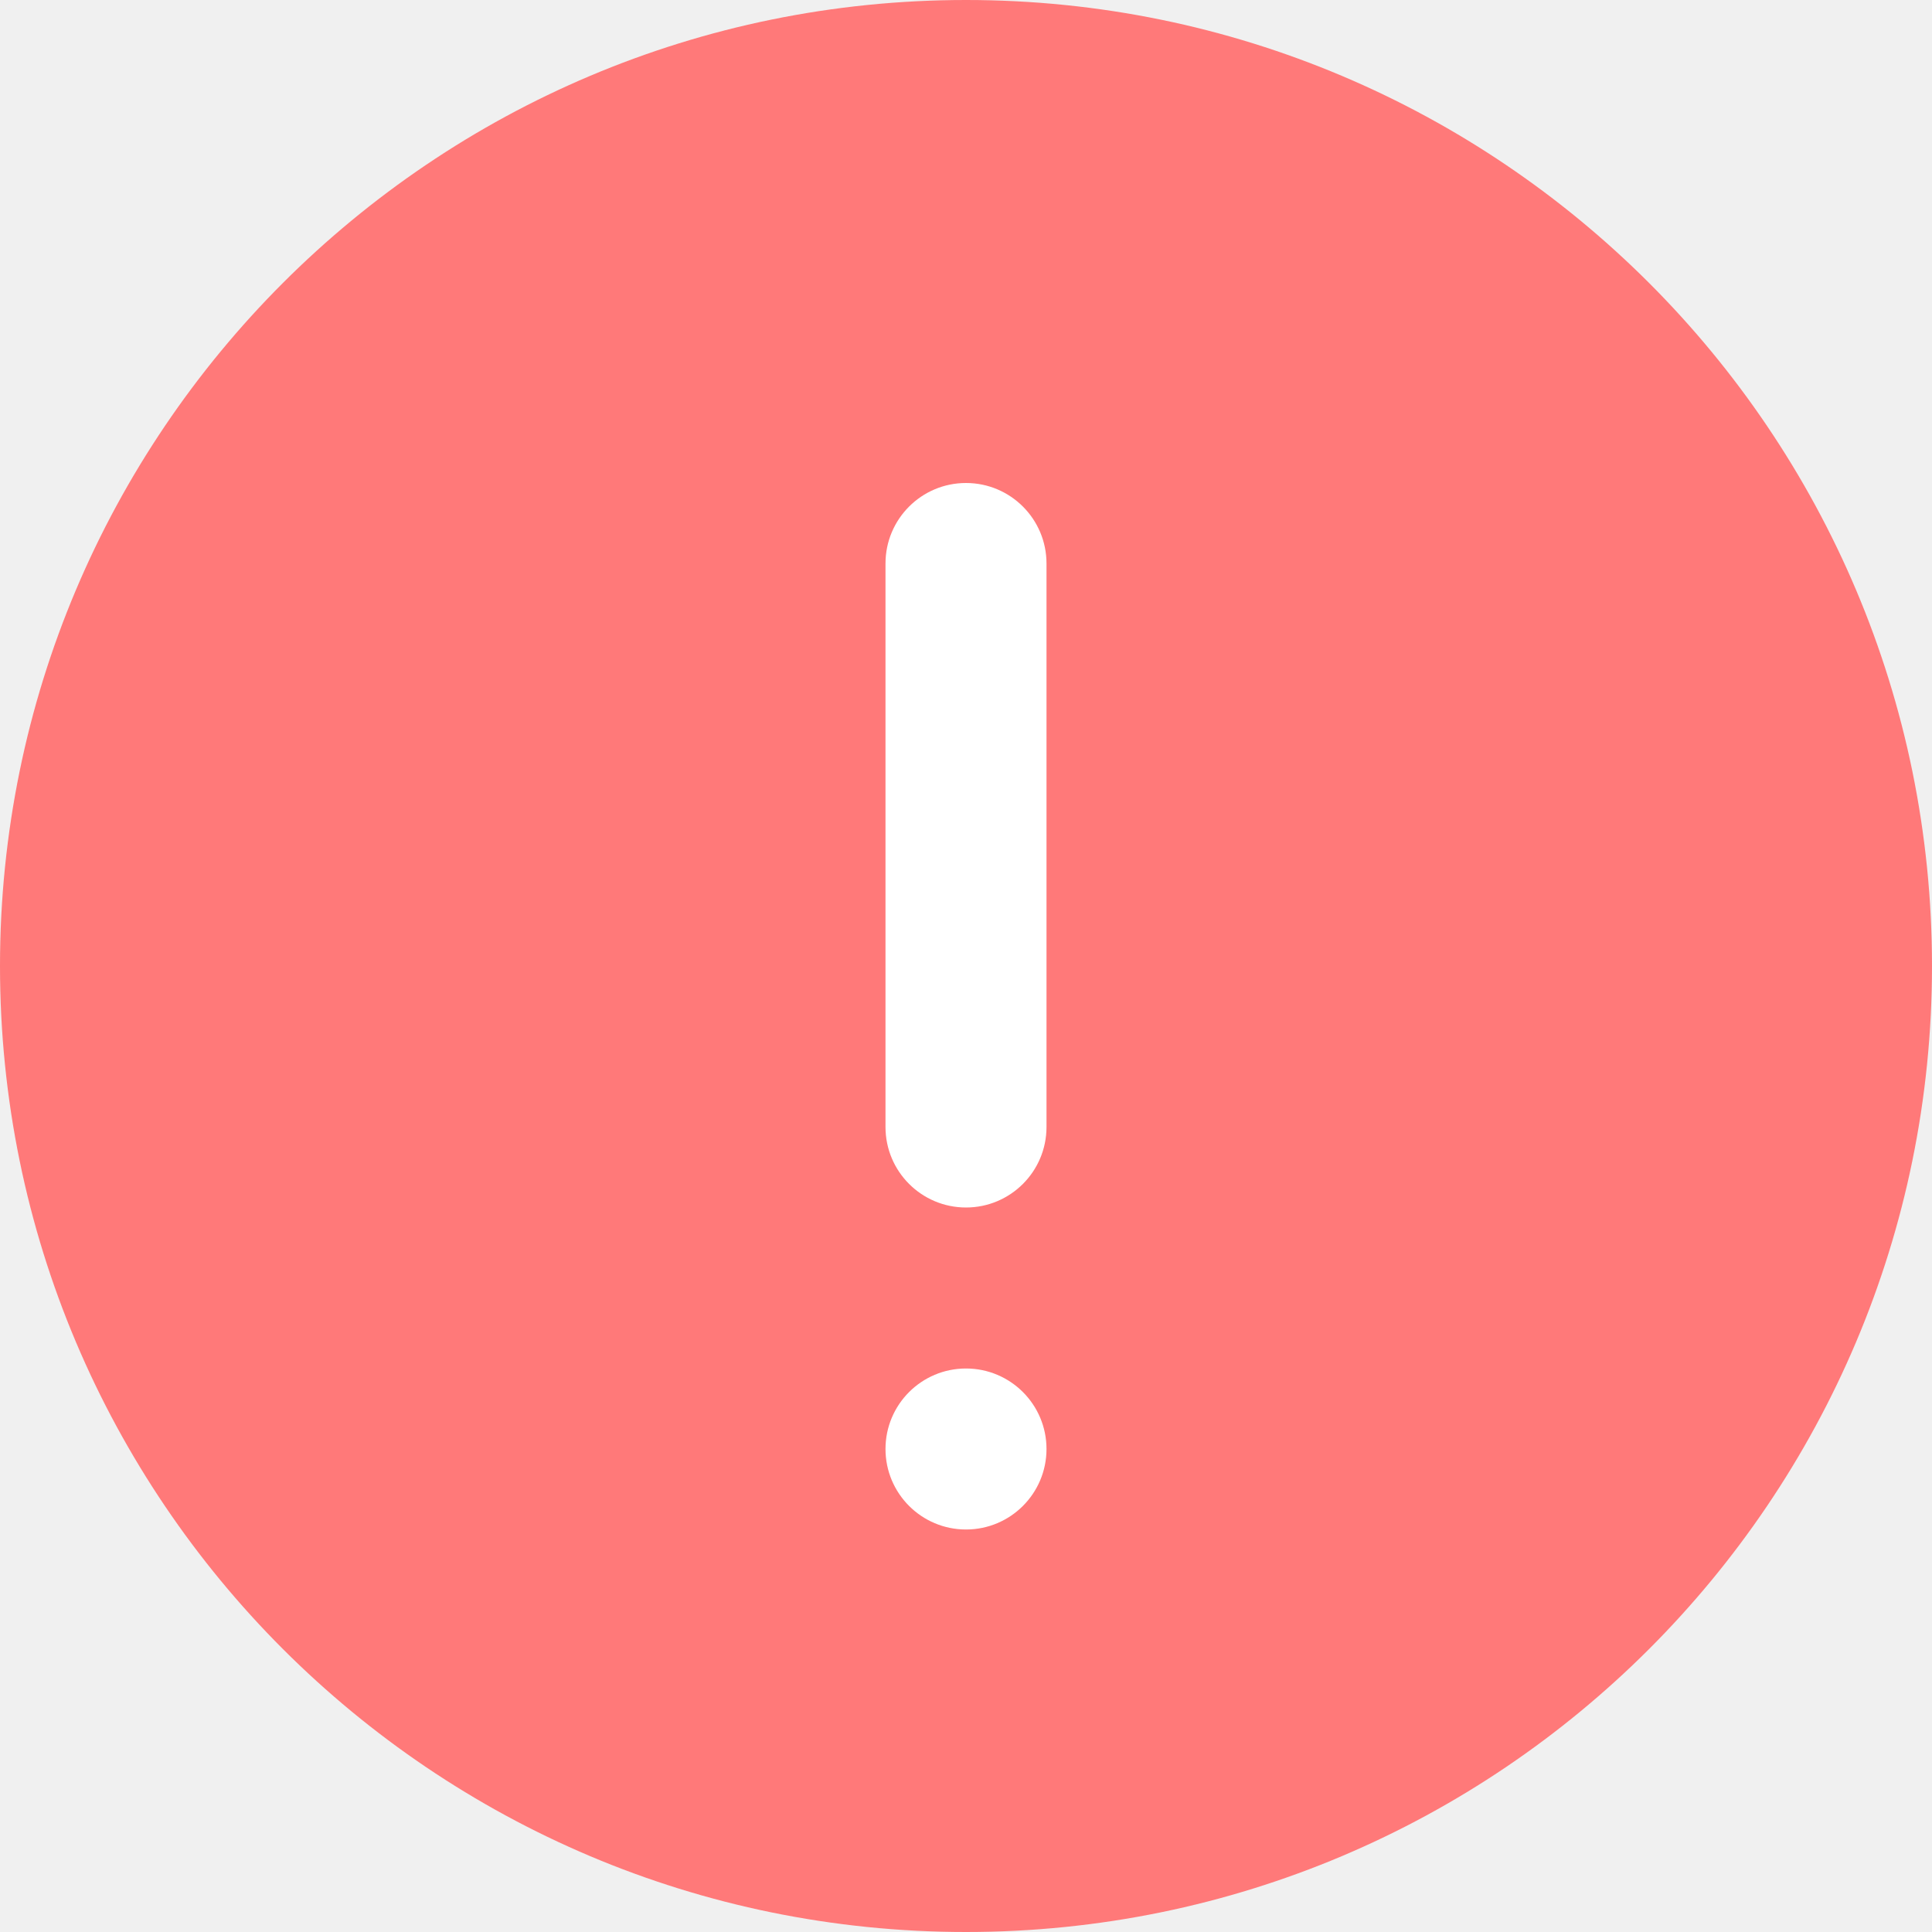
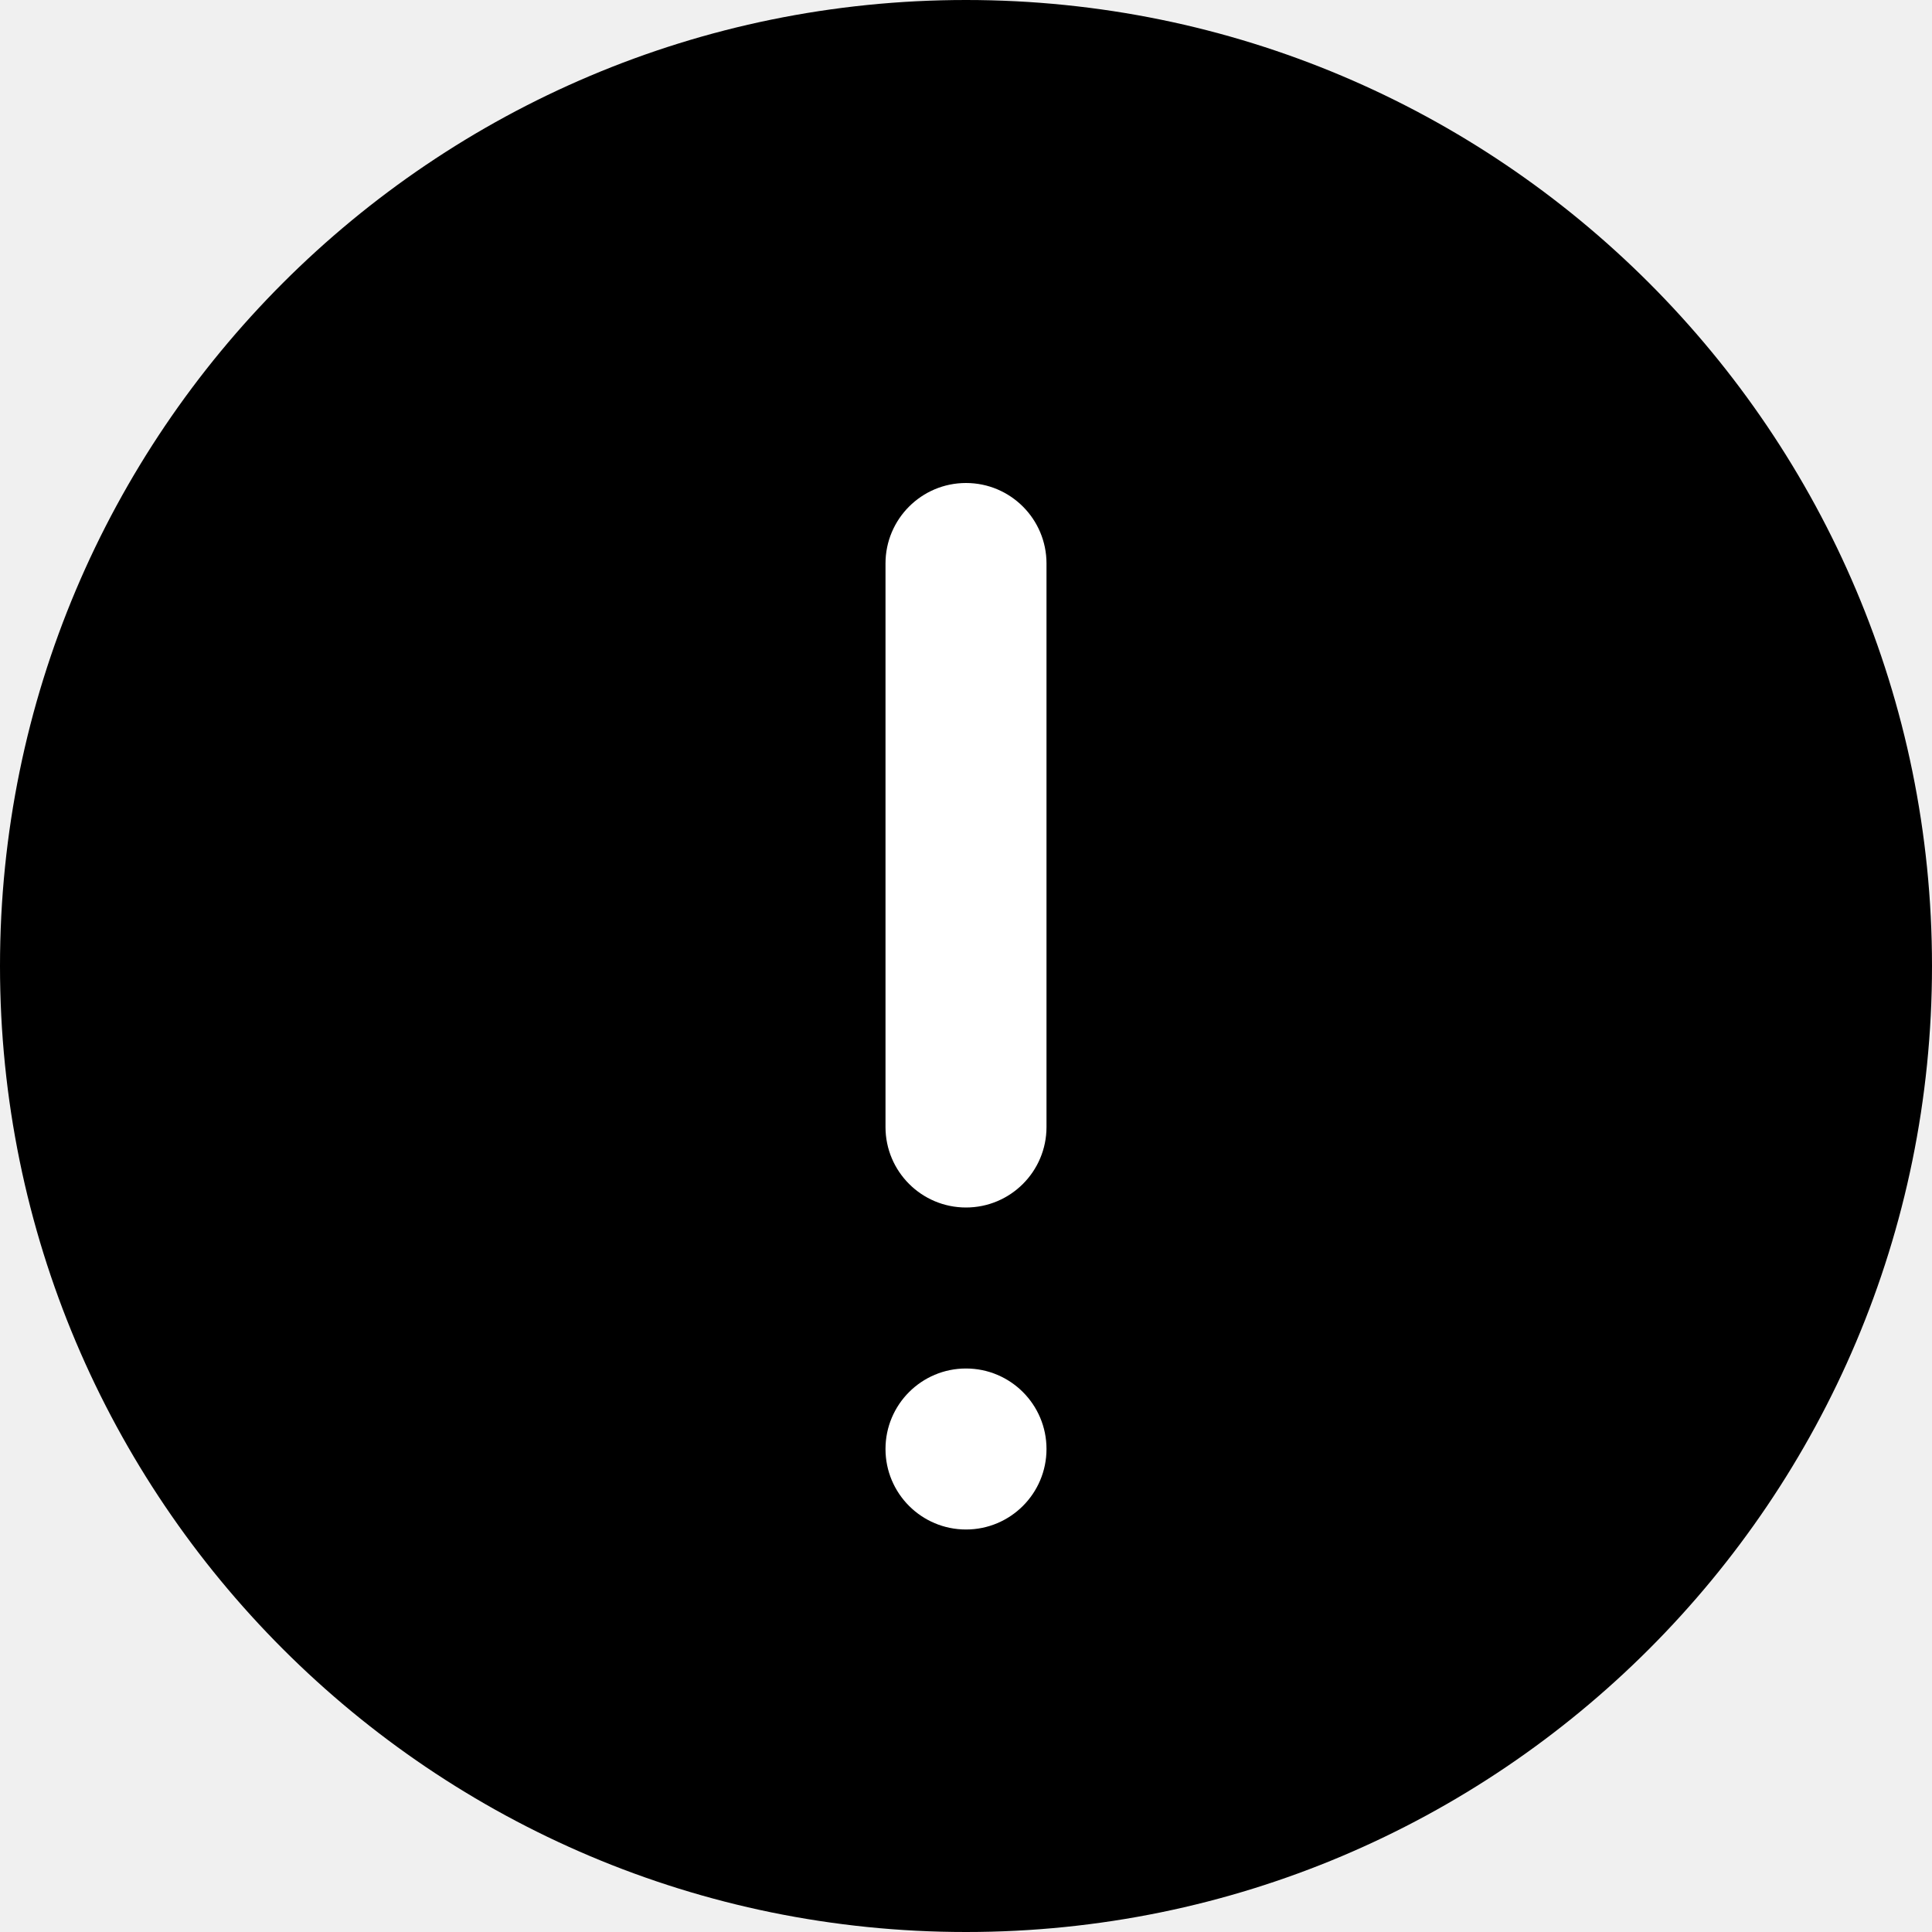
- <svg xmlns="http://www.w3.org/2000/svg" width="24" height="24">
-   <g fill="none" fill-rule="evenodd">
-     <circle fill="#FF7979" cx="12" cy="12" r="12" />
-     <rect fill="#FFF" x="11" y="6" width="2" height="9" rx="1" />
-     <rect fill="#FFF" x="11" y="17" width="2" height="2" rx="1" />
-   </g>
+ <svg xmlns="http://www.w3.org/2000/svg" viewBox="0 0 24 24" fill="none">
+   <circle cx="12" cy="12" r="12" fill="currentColor" />
+   <rect x="11" y="6" width="2" height="9" rx="1" fill="white" />
+   <rect x="11" y="17" width="2" height="2" rx="1" fill="white" />
</svg>
